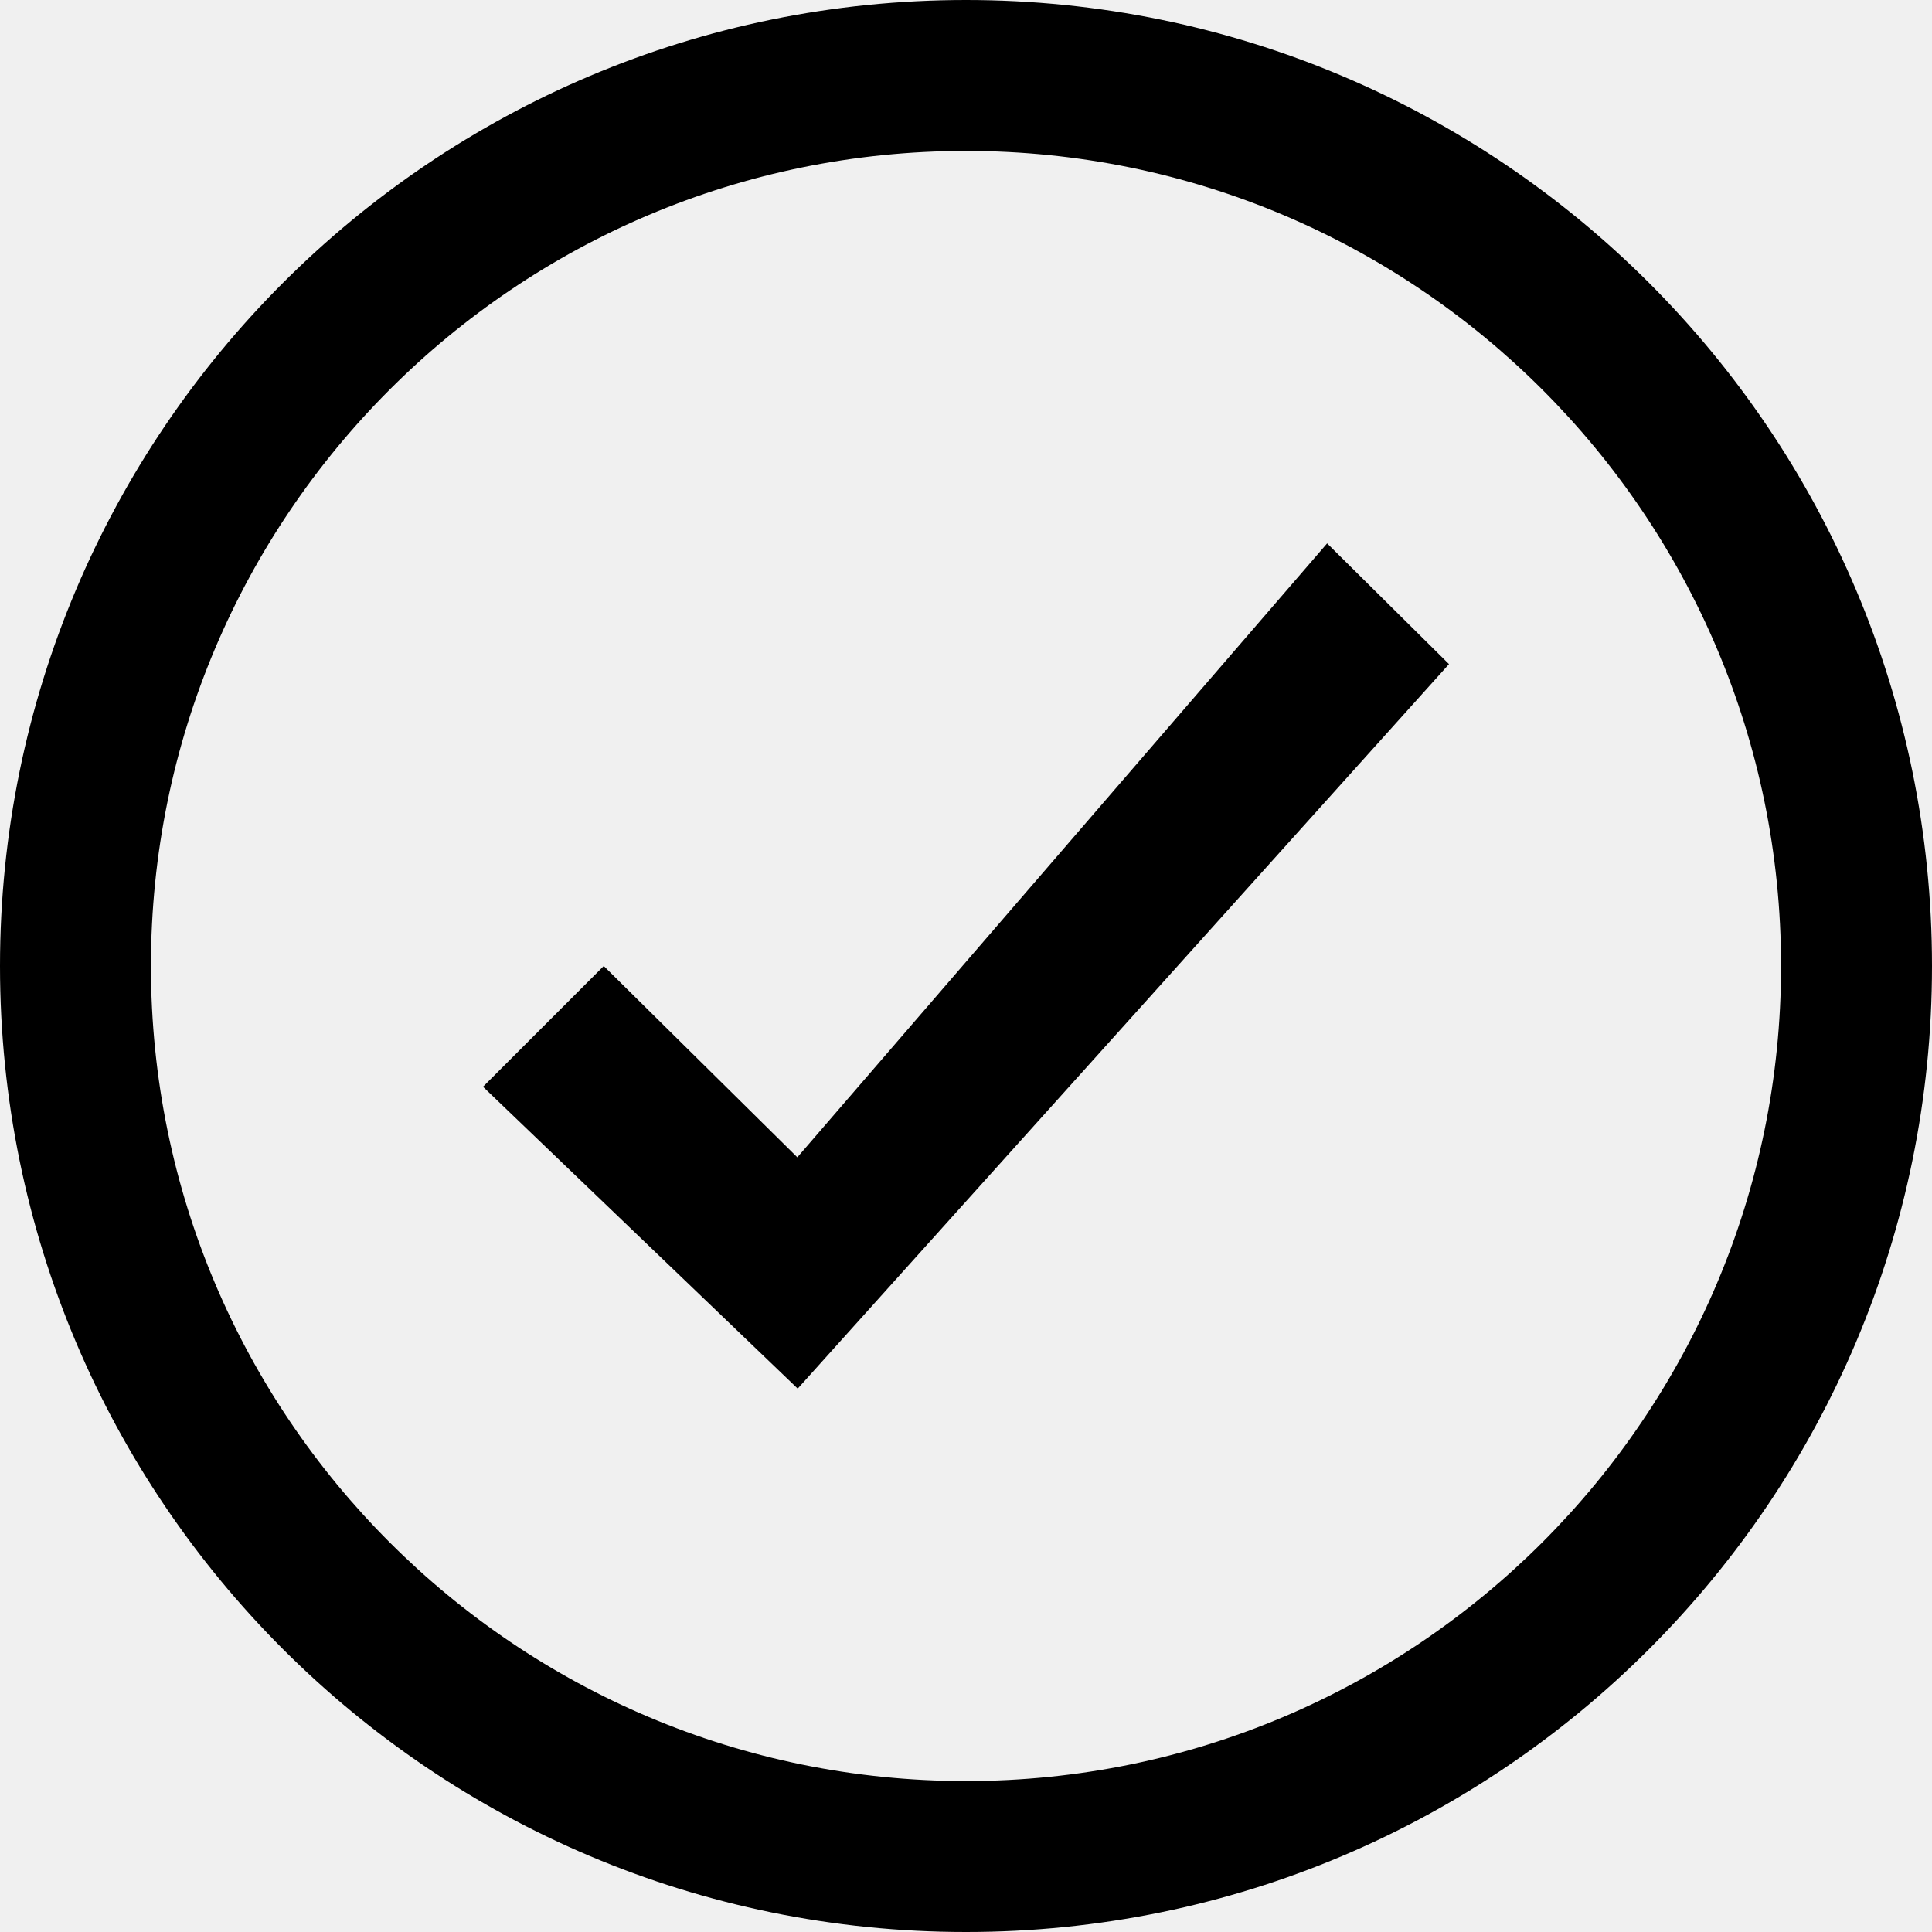
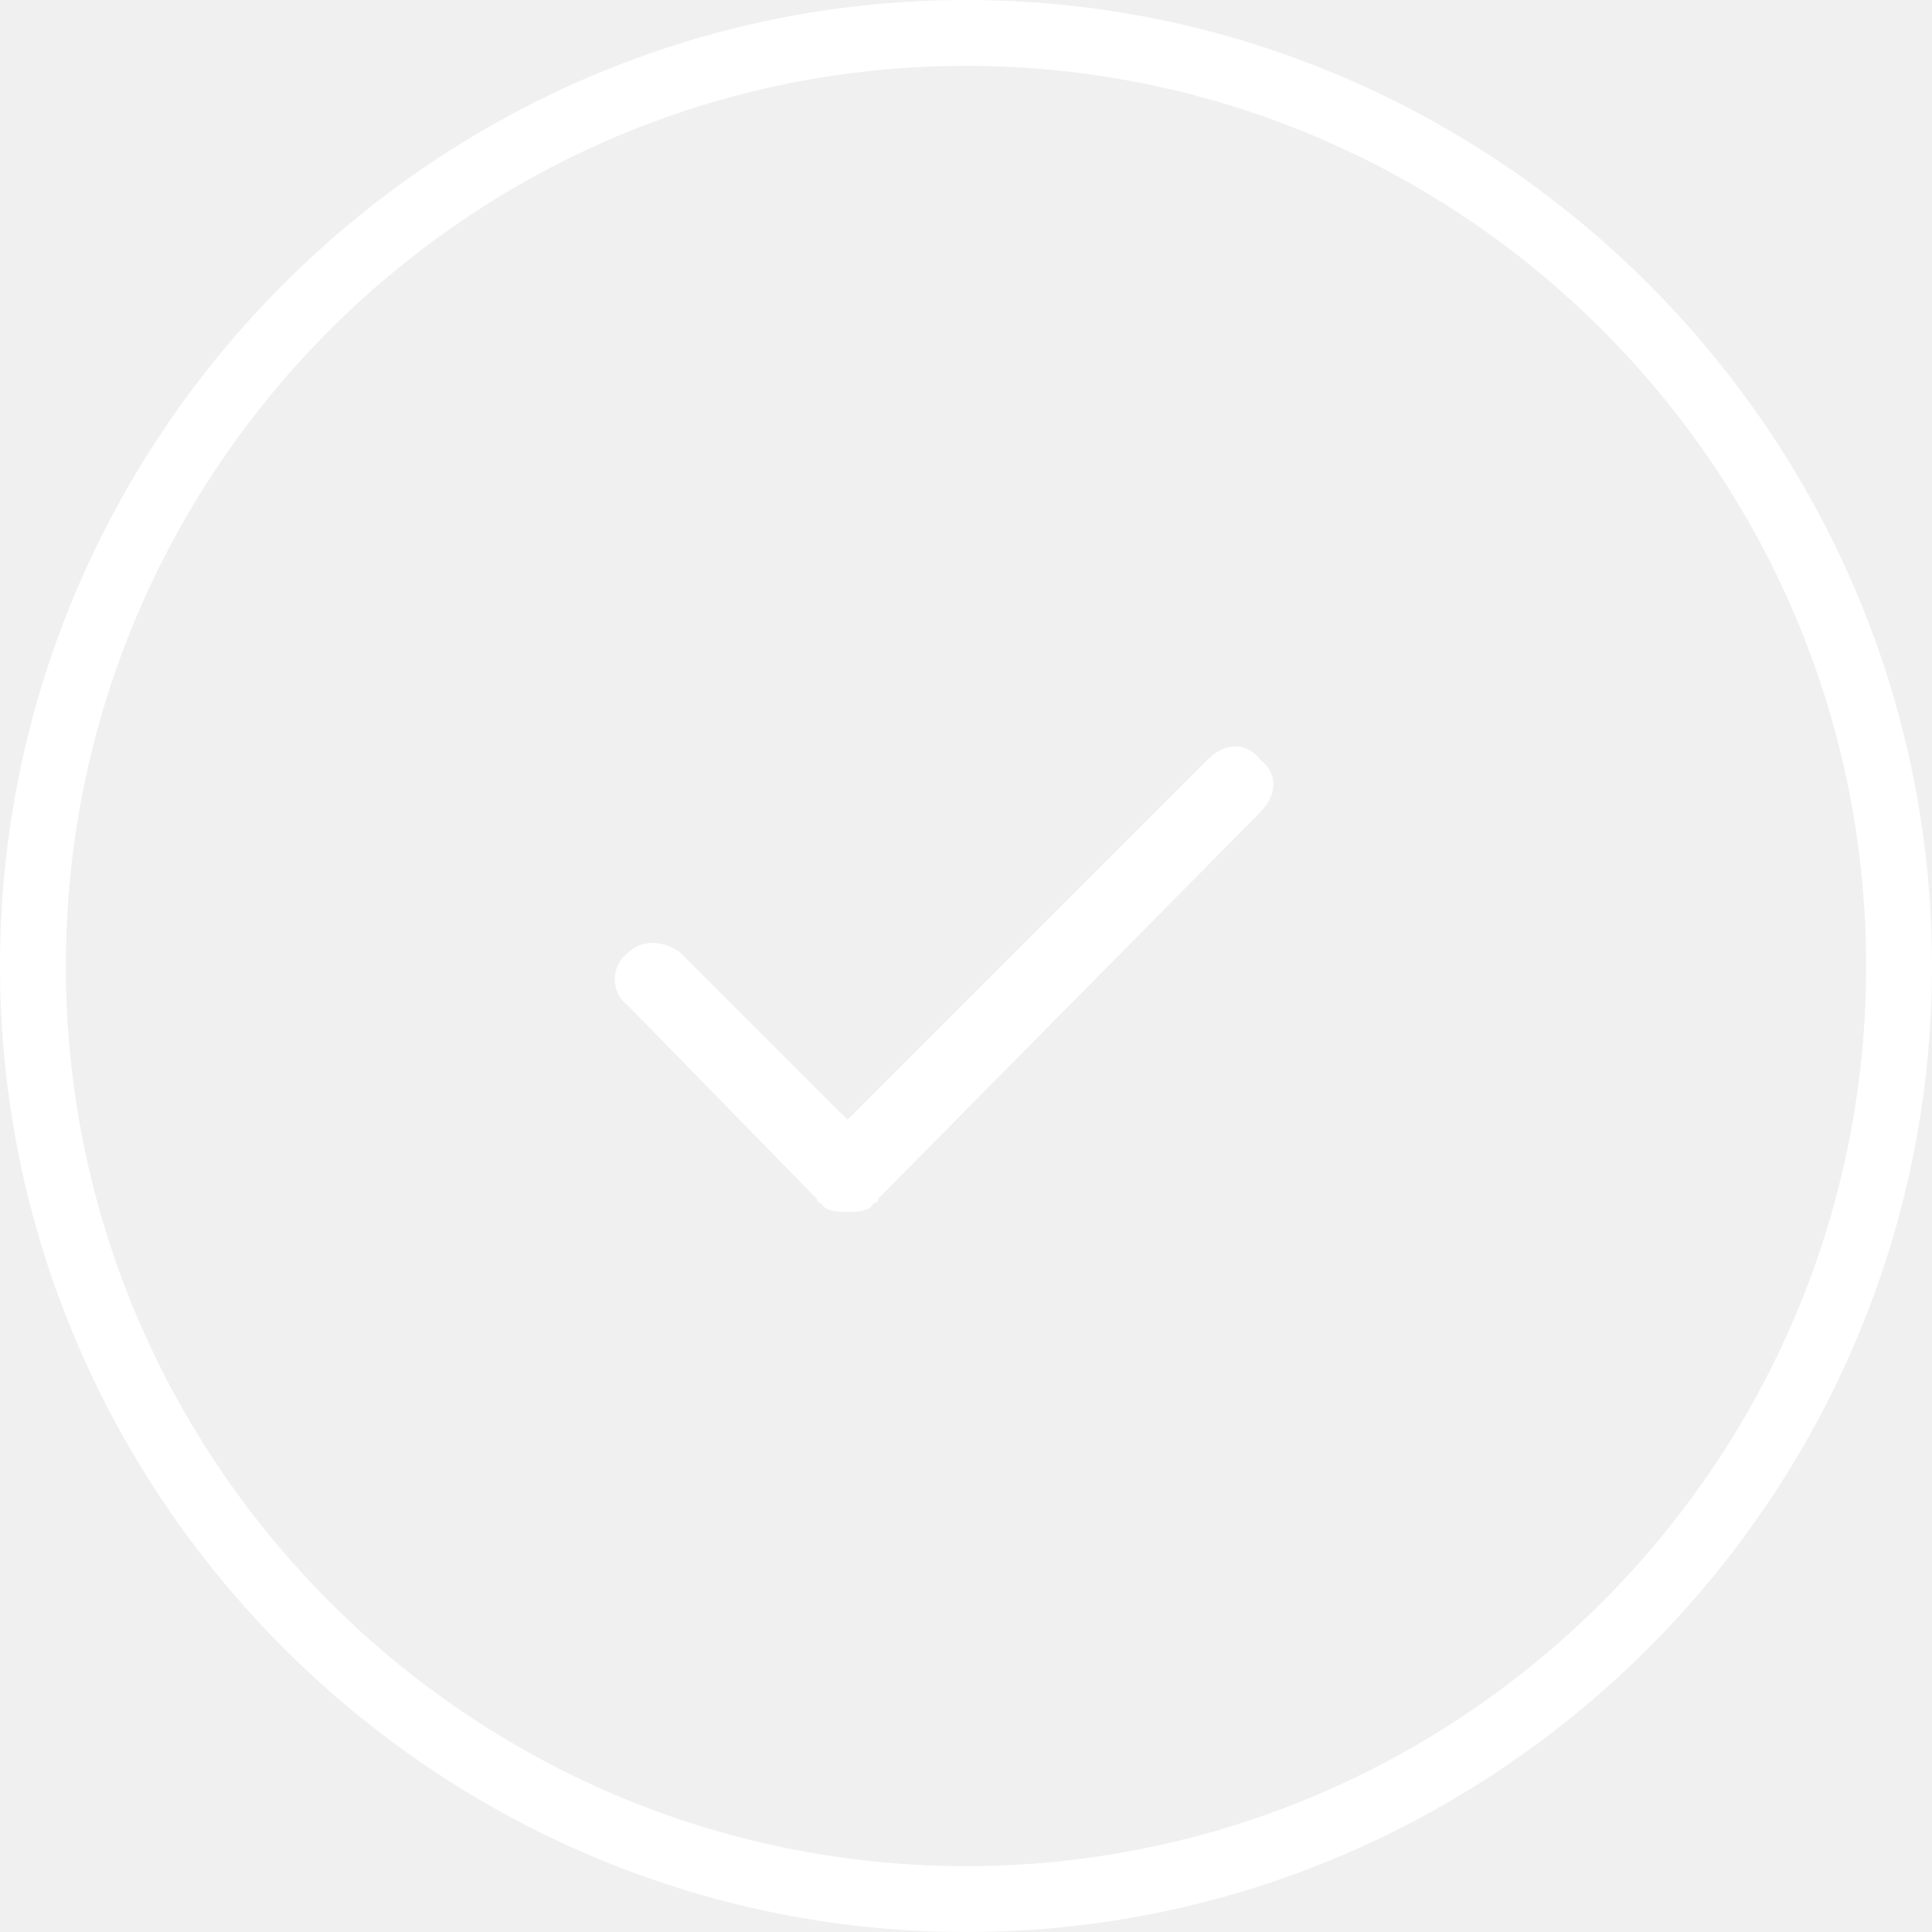
- <svg xmlns="http://www.w3.org/2000/svg" width="512" height="512" viewBox="0 0 512 512">
-   <polygon points="211.3 306.7 160 256 128 288 211.4 368 384 176 351.7 144 " />
-   <path d="M256 0C114.6 0 0 114.6 0 256c0 141.4 114.6 256 256 256 141.4 0 256-114.6 256-256C512 114.6 397.4 0 256 0zM256 472c-119.3 0-216-96.7-216-216S136.7 40 256 40s216 96.7 216 216S375.3 472 256 472z" />
+ <svg xmlns="http://www.w3.org/2000/svg" width="44" height="44" viewBox="21 27 44 44">
+   <style>.a{fill:#FFF;}</style>
+   <g fill="none">
+     <path d="M43 71C30.9 71 21 61.1 21 49 21 36.9 30.9 27 43 27 55.1 27 65 36.9 65 49 65 61.1 55.1 71 43 71L43 71 43 71 43 71 43 71 43 71ZM43 28.5C31.7 28.5 22.5 37.7 22.5 49 22.5 60.3 31.7 69.5 43 69.5 54.3 69.5 63.5 60.3 63.5 49 63.5 37.7 54.3 28.5 43 28.5L43 28.5 43 28.5 43 28.5 43 28.5 43 28.5Z" class="a" />
+     <path d="M48.5 44.3L40.3 52.5 36.5 48.7C36.1 48.4 35.6 48.4 35.3 48.7 34.9 49 34.9 49.6 35.3 49.9L39.6 54.3C39.6 54.3 39.6 54.4 39.7 54.4 39.8 54.6 40.1 54.6 40.3 54.6 40.5 54.6 40.8 54.6 40.9 54.4 41 54.4 41 54.3 41 54.3L49.7 45.5C50.1 45.1 50.1 44.6 49.7 44.3 49.4 43.9 48.9 43.9 48.5 44.3L48.5 44.3Z" class="a" />
+   </g>
</svg>
